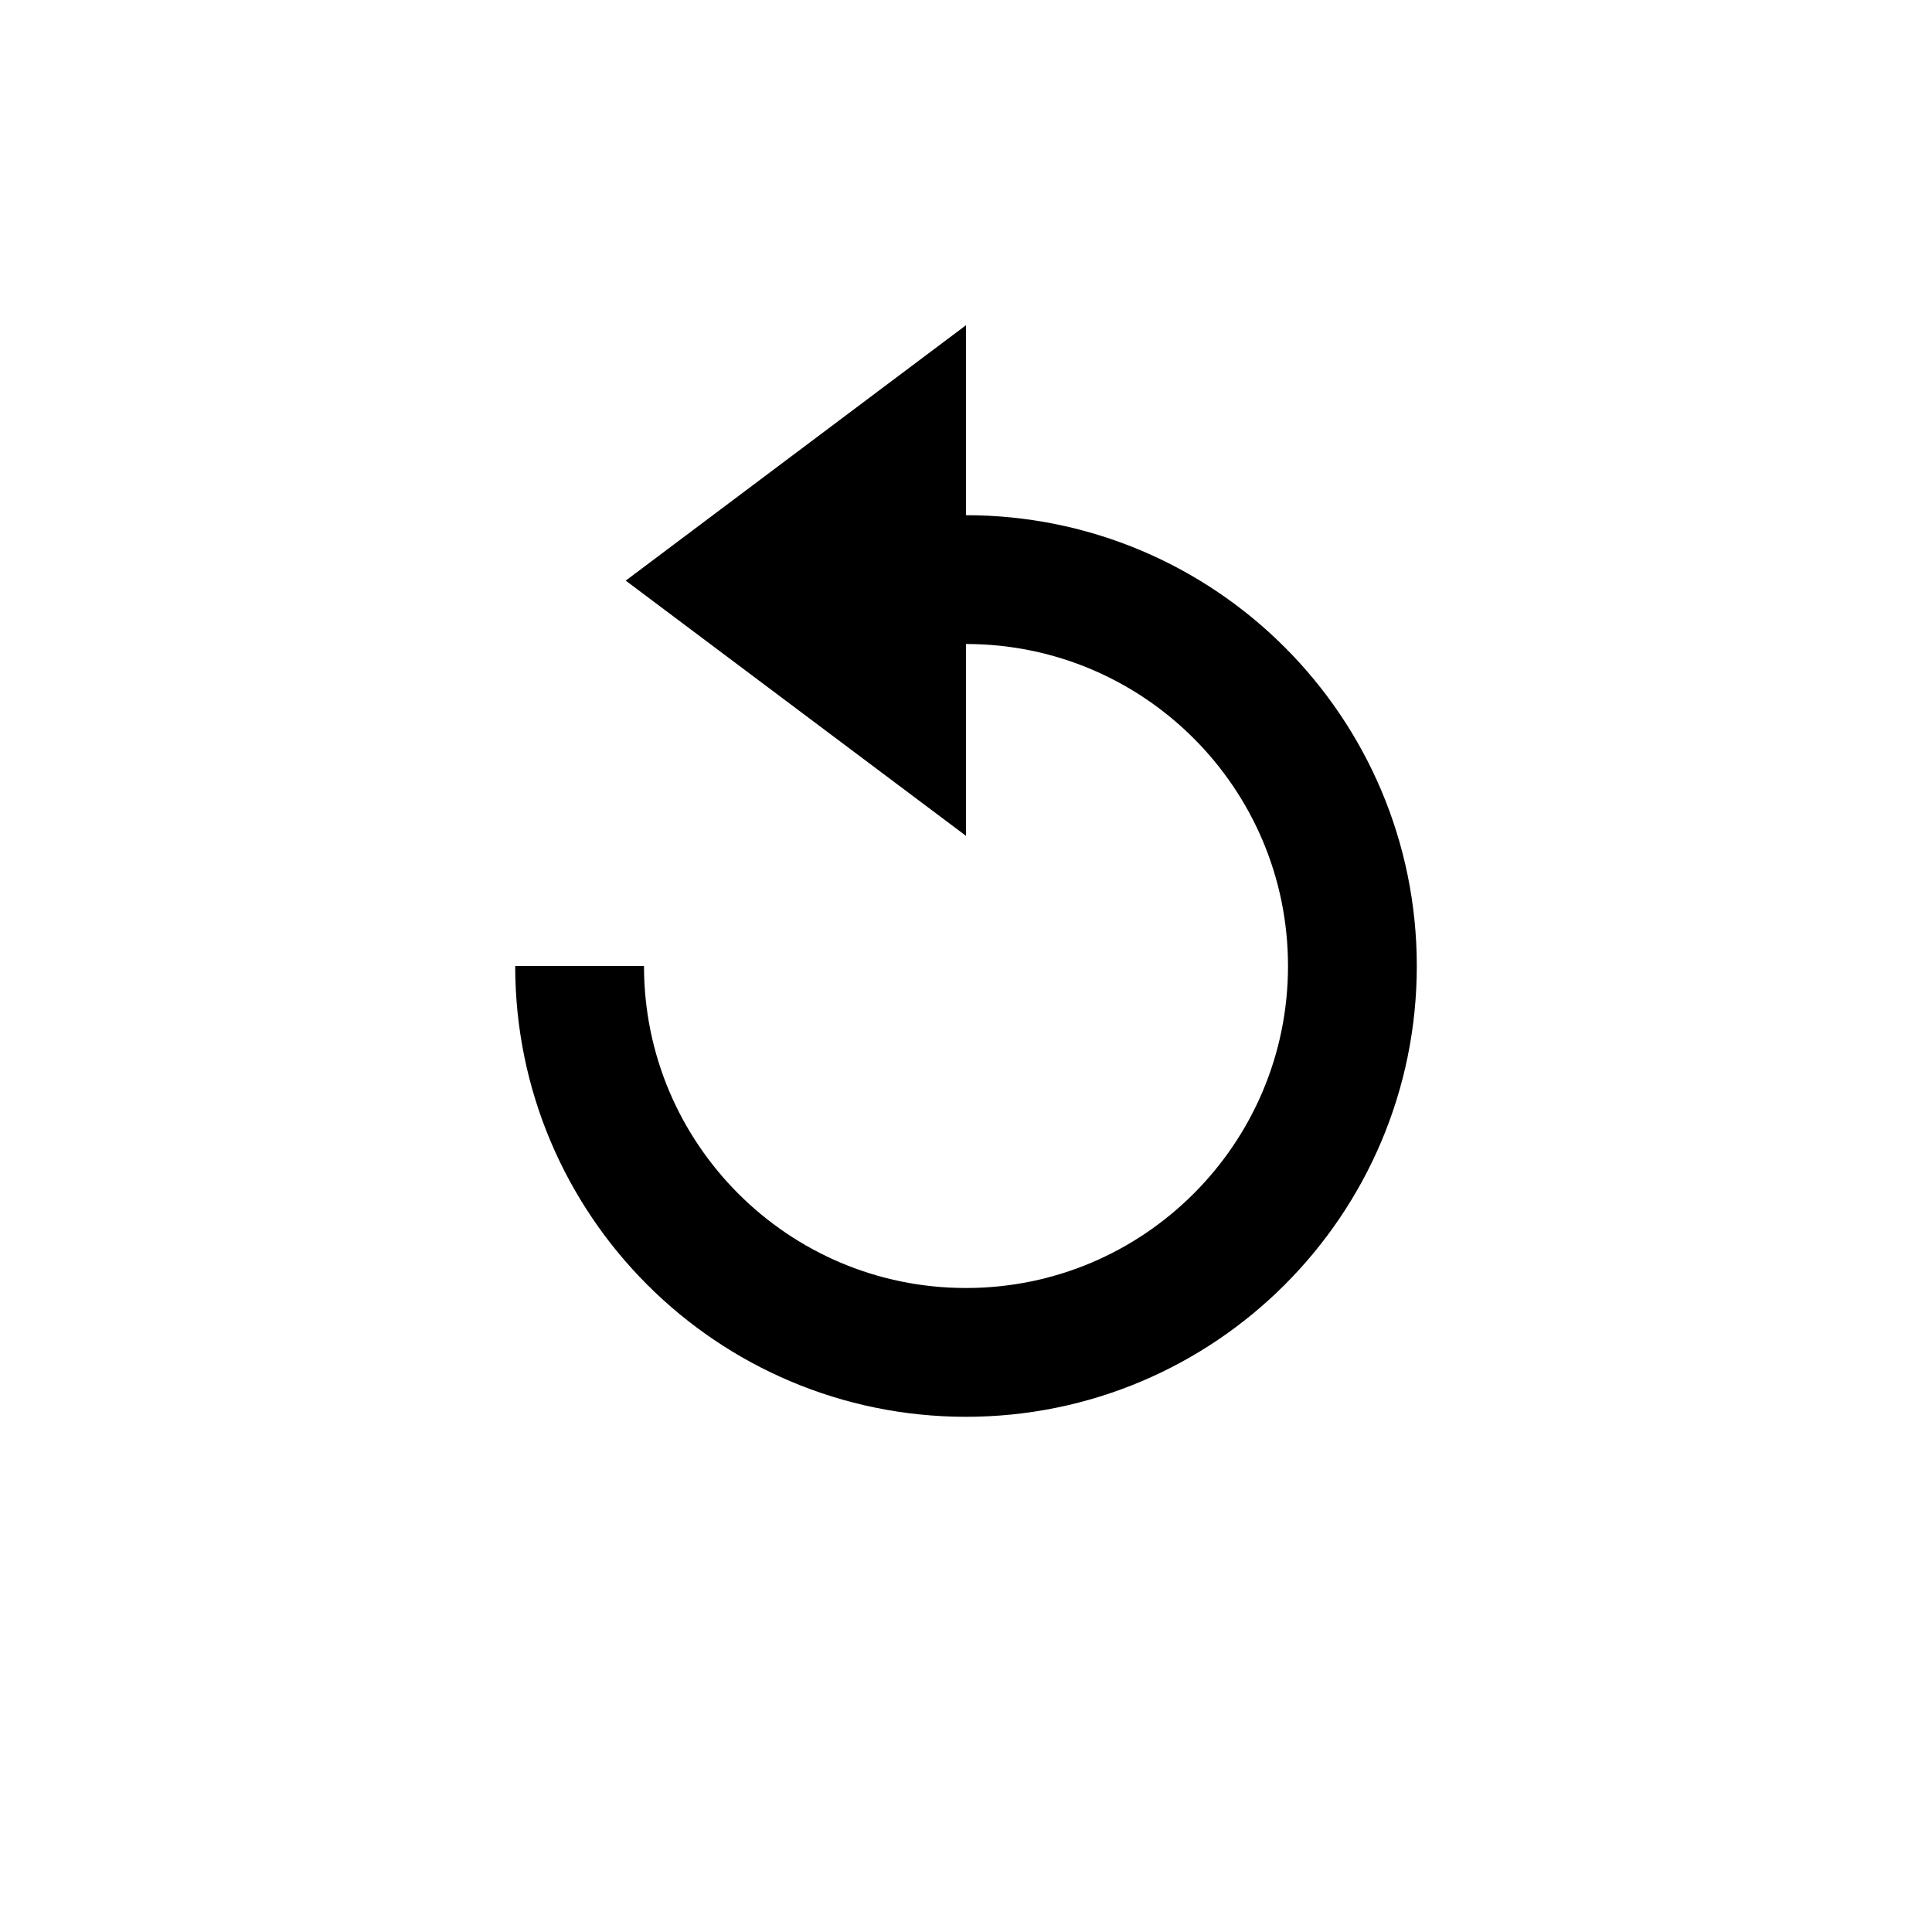
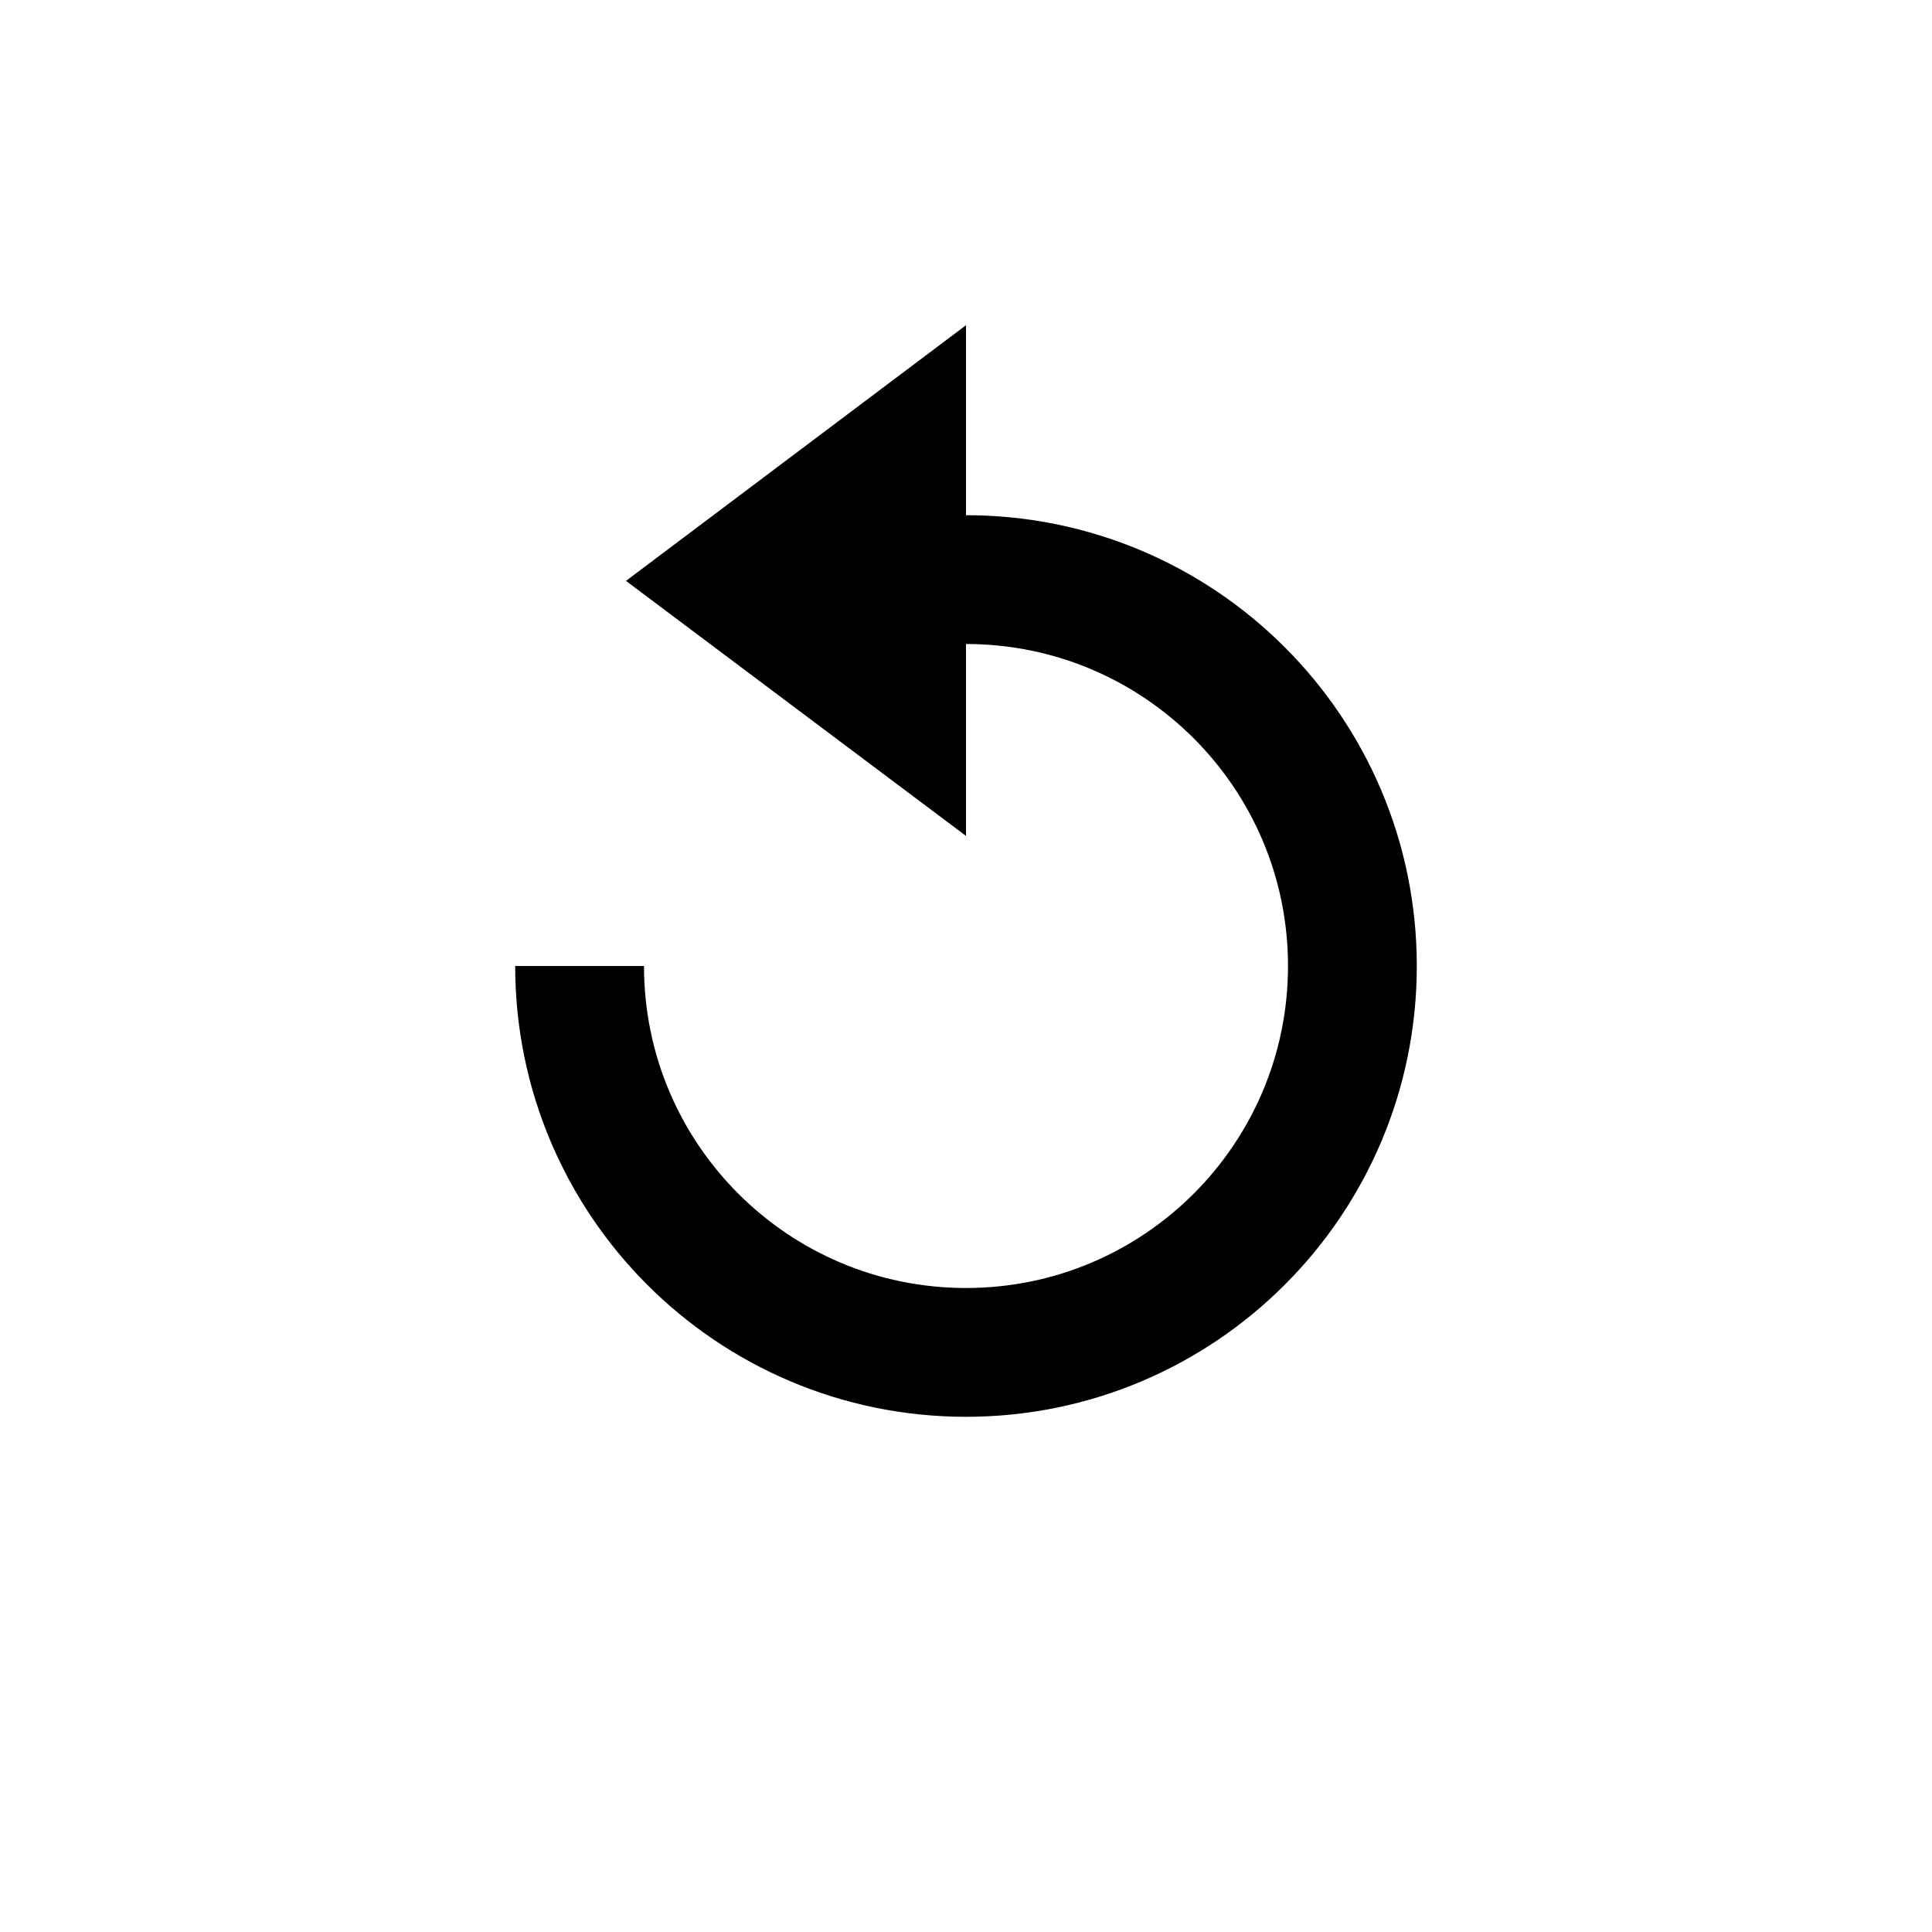
- <svg xmlns="http://www.w3.org/2000/svg" width="30px" height="30px" viewBox="0 0 30 30">
-   <polygon fill="#000" points="15,12.979 9.716,9.016 15,5.05 " />
-   <path fill="none" stroke="#000" stroke-width="2" stroke-miterlimit="10" d="M15,9c3.313,0,6,2.687,6,6s-2.687,6-6,6 s-6-2.687-6-6" />
+ <svg xmlns="http://www.w3.org/2000/svg" width="30" height="30" viewBox="0 0 30 30">
+   <path d="M15 12.98 9.72 9.02 15 5.05z" />
+   <path fill="none" stroke="#000" stroke-miterlimit="10" stroke-width="2" d="M15 9a6 6 0 1 1-6 6" />
</svg>
